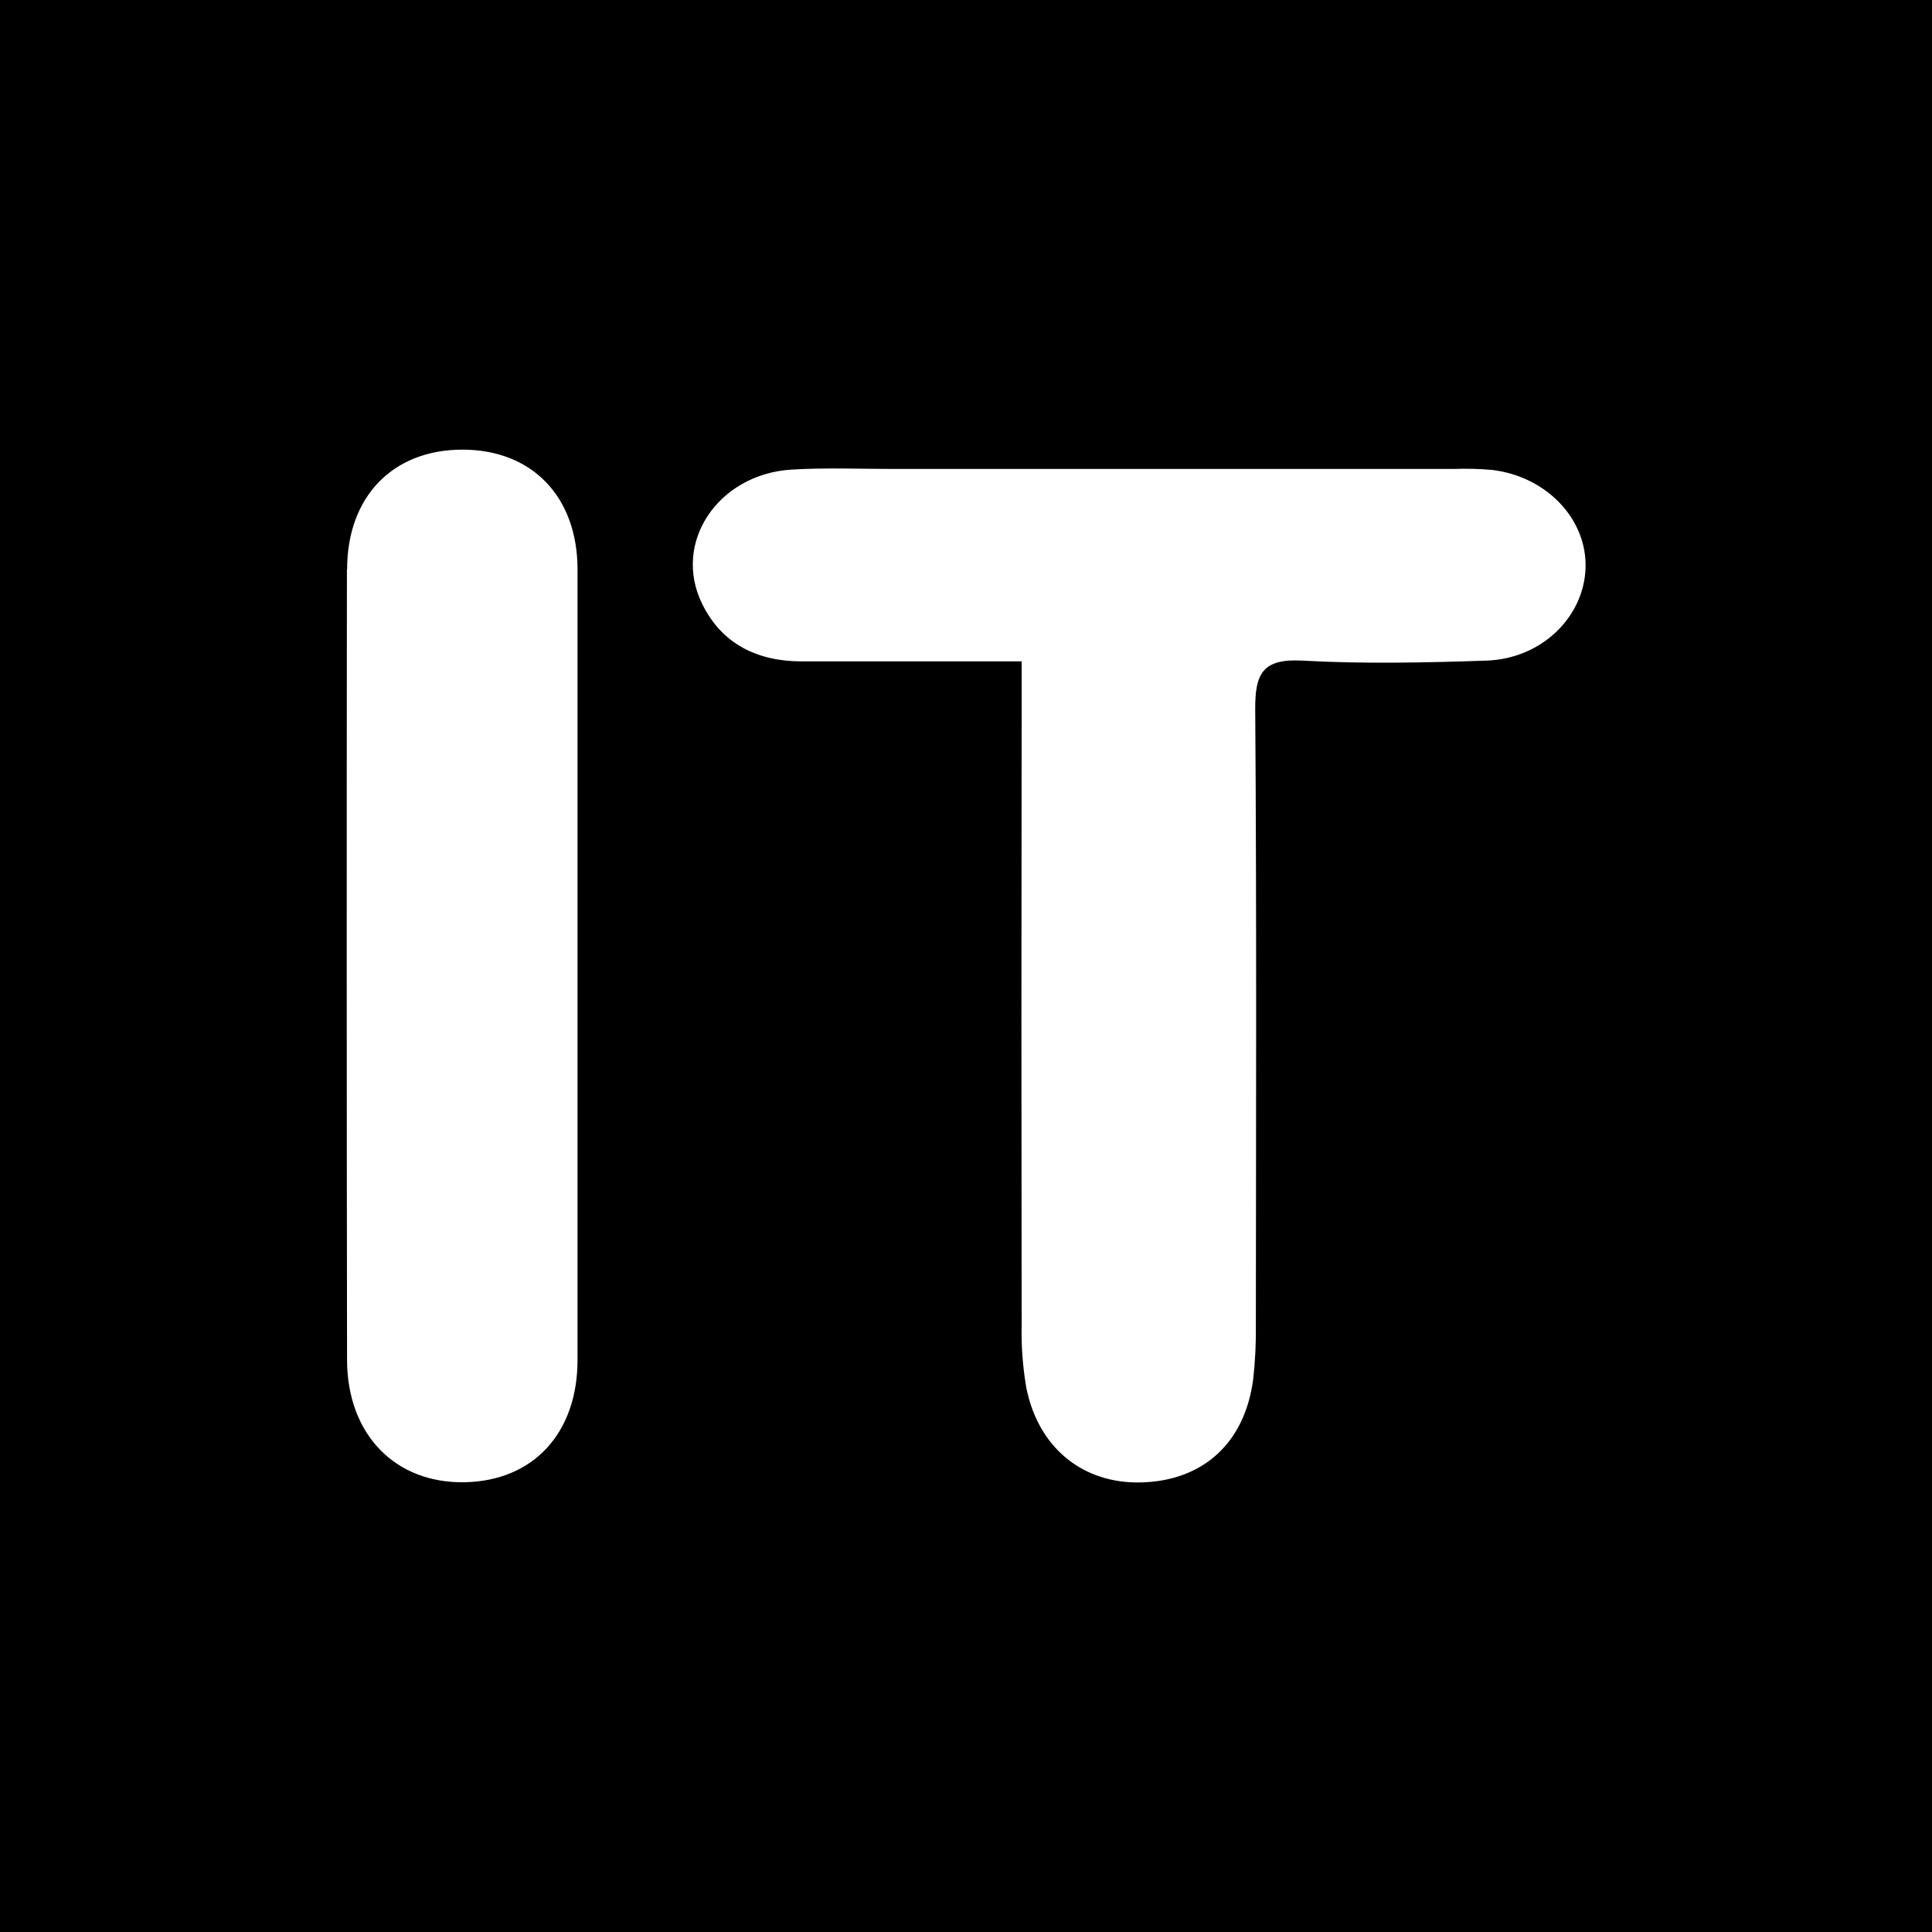
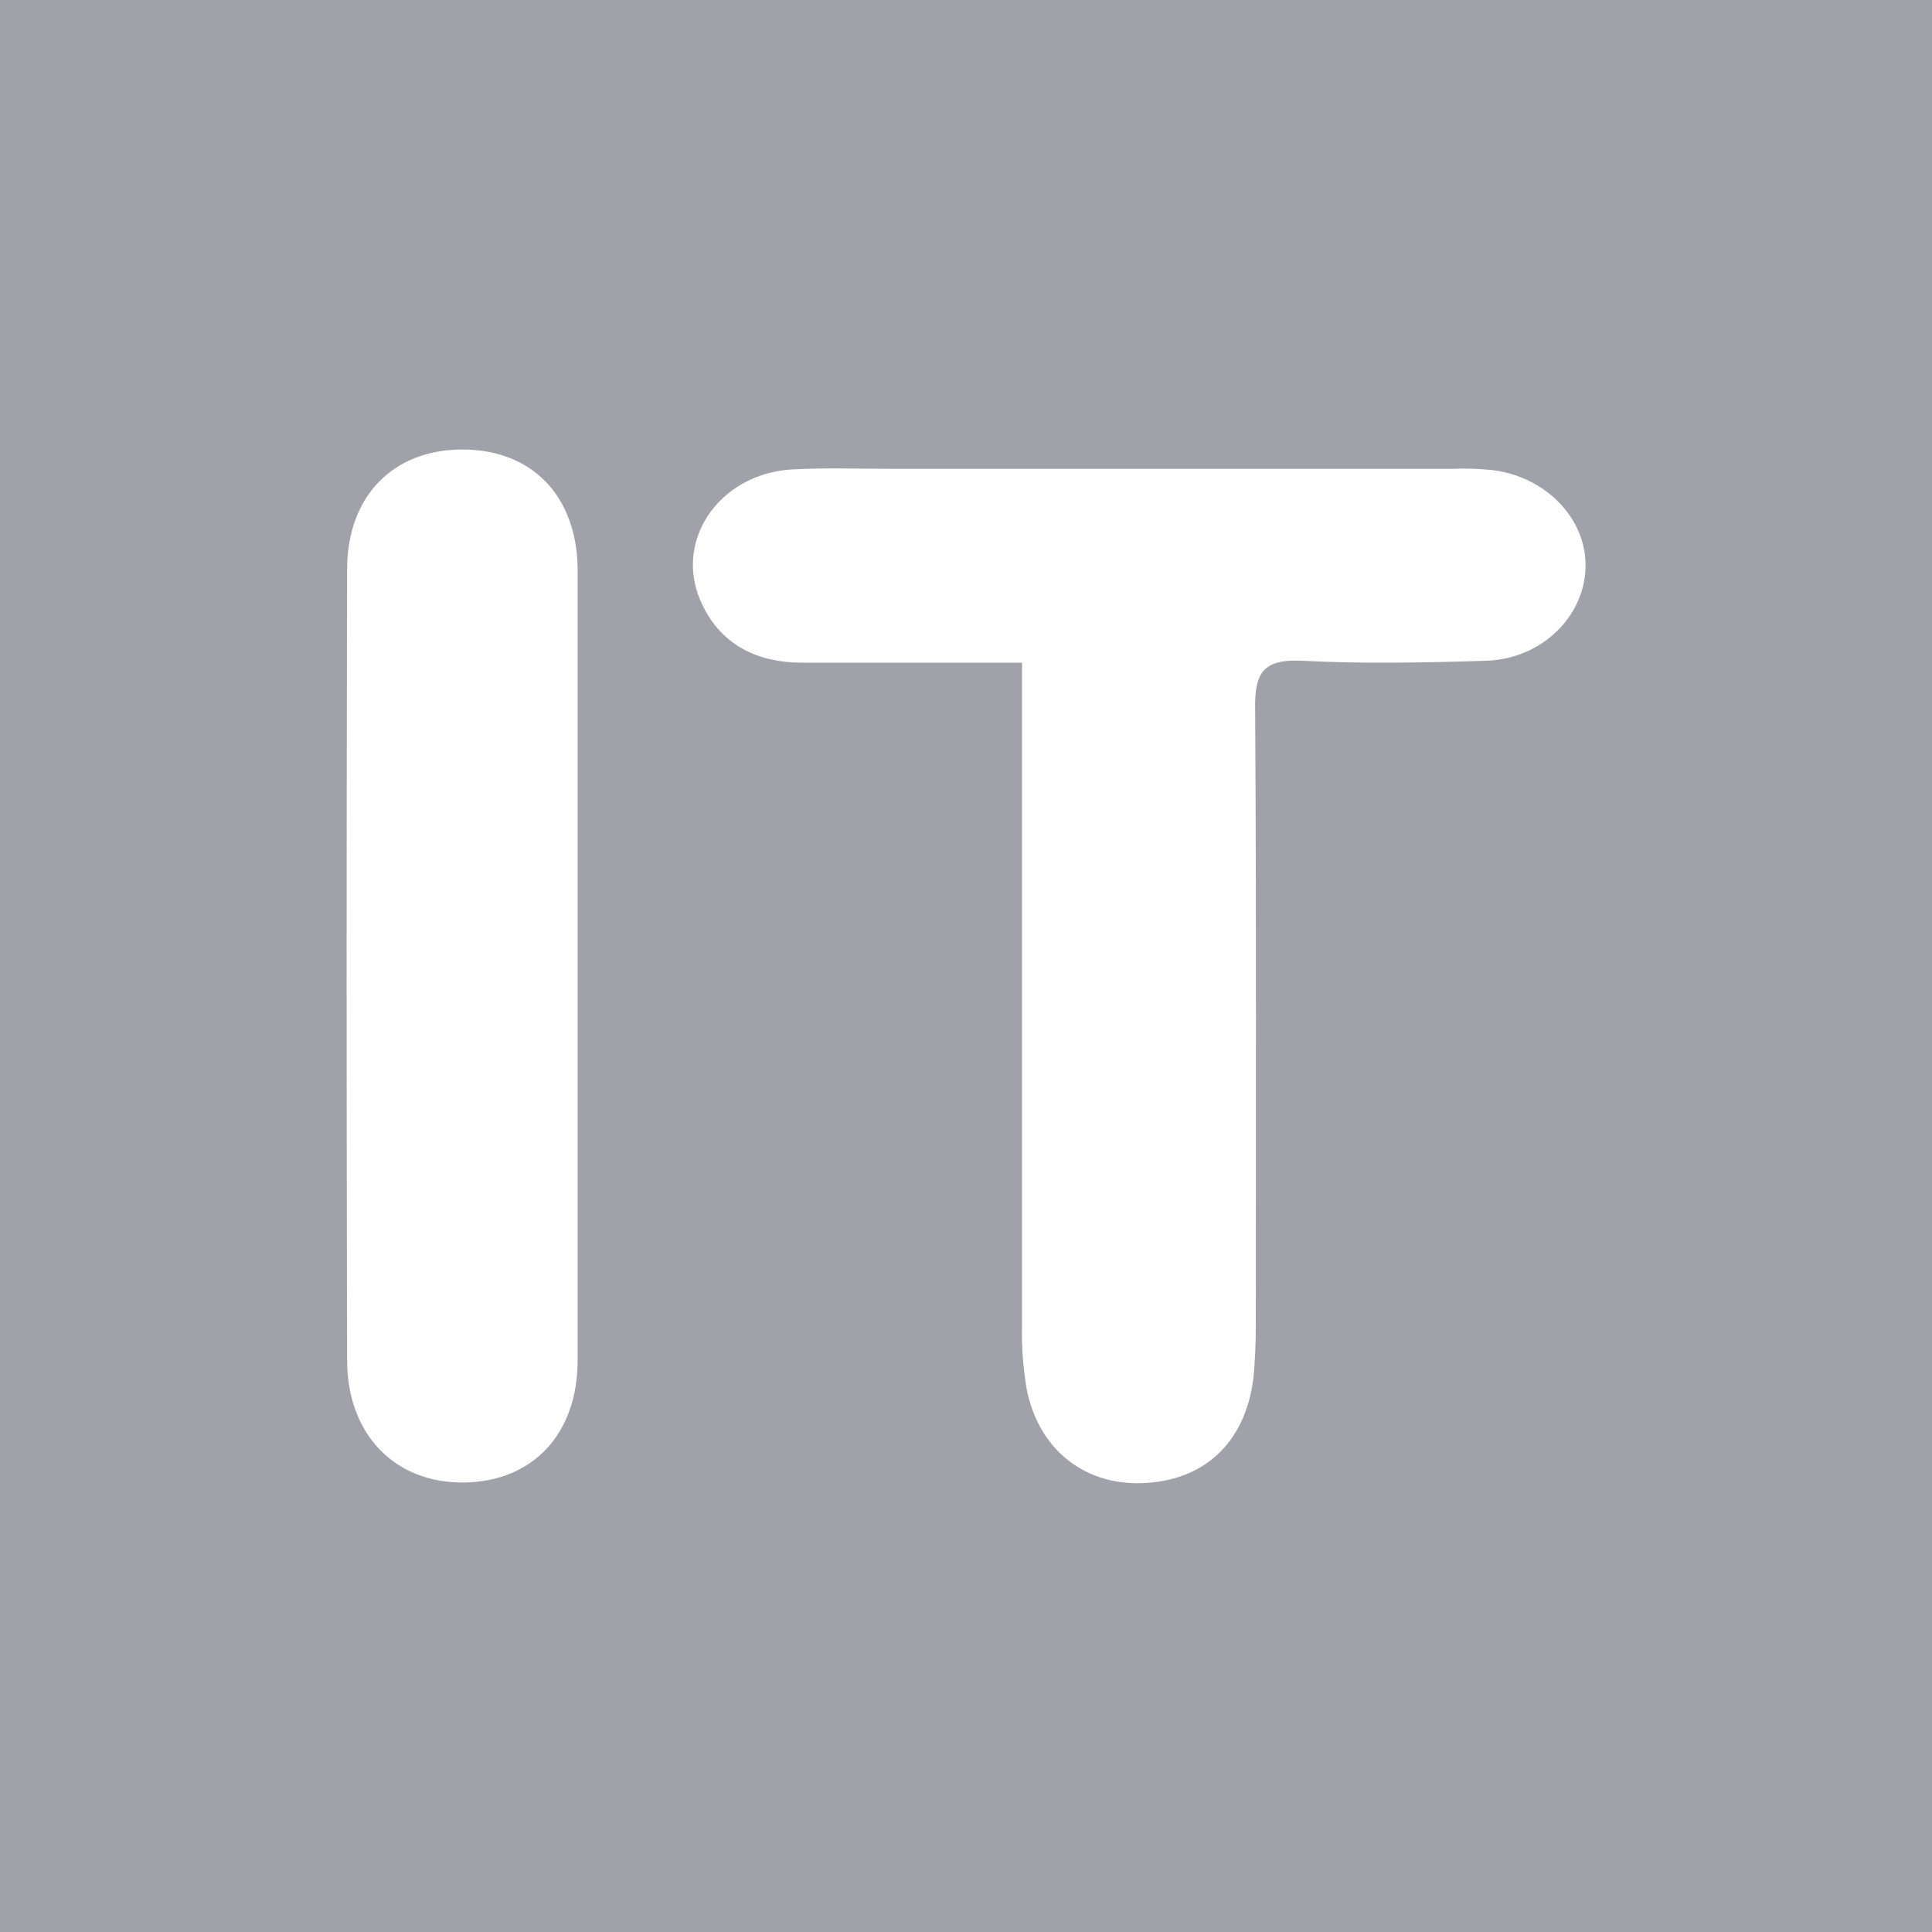
- <svg xmlns="http://www.w3.org/2000/svg" id="f9b75130-f5f2-40b9-9831-4cd1a1b59c20" data-name="PRINT" viewBox="0 0 300 300">
-   <path d="M0,300H300V0H0ZM122.9,72.92c5.26-.32,10.54-.1,15.81-.1h87a47.19,47.19,0,0,1,6.07.16c8.49,1.06,14.72,7.75,14.42,15.31s-6.83,14-15.39,14.29c-9.52.32-19.08.53-28.57,0-6.17-.34-7.37,2-7.33,7.58.23,31.82.12,63.65.1,95.47a68.67,68.67,0,0,1-.41,8.49c-1.27,9.88-7.71,15.79-17.33,16.07-9.08.26-16.06-5.35-17.91-14.74a50.87,50.87,0,0,1-.72-9.65q-.07-47.43,0-94.86V102.7c-12,0-23.06,0-34.17,0-6.81,0-12.38-2.68-15.42-8.9C104.33,84.28,111.49,73.62,122.9,72.92Zm-69,15.5c0-11.34,7.14-18.61,17.91-18.6s17.84,7.25,17.87,18.57c0,20.66,0,41.33,0,62q0,30.38,0,60.77c0,11.39-6.88,18.79-17.51,19-10.8.21-18.26-7.42-18.28-19Q53.8,149.79,53.87,88.42Z" />
+ <svg xmlns="http://www.w3.org/2000/svg" version="1.1" id="f9b75130-f5f2-40b9-9831-4cd1a1b59c20" x="0px" y="0px" viewBox="0 0 300 300" style="enable-background:new 0 0 300 300;" xml:space="preserve">
+   <style type="text/css">
+ 	.st0{fill:#A1A1AA;}
+ </style>
+   <path class="st0" d="M0,300h300V0H0V300z M122.9,72.9c5.3-0.3,10.5-0.1,15.8-0.1h87c2-0.1,4.1,0,6.1,0.2c8.5,1.1,14.7,7.8,14.4,15.3  s-6.8,14-15.4,14.3c-9.5,0.3-19.1,0.5-28.6,0c-6.2-0.3-7.4,2-7.3,7.6c0.2,31.8,0.1,63.6,0.1,95.5c0,2.8-0.1,5.7-0.4,8.5  c-1.3,9.9-7.7,15.8-17.3,16.1c-9.1,0.3-16.1-5.4-17.9-14.7c-0.5-3.2-0.8-6.4-0.7-9.6c0-31.6,0-63.2,0-94.9v-8.2c-12,0-23.1,0-34.2,0  c-6.8,0-12.4-2.7-15.4-8.9C104.3,84.3,111.5,73.6,122.9,72.9z M53.9,88.4c0-11.3,7.1-18.6,17.9-18.6s17.8,7.2,17.9,18.6  c0,20.7,0,41.3,0,62c0,20.3,0,40.5,0,60.8c0,11.4-6.9,18.8-17.5,19c-10.8,0.2-18.3-7.4-18.3-19C53.8,170.2,53.8,129.3,53.9,88.4  L53.9,88.4z" />
</svg>
